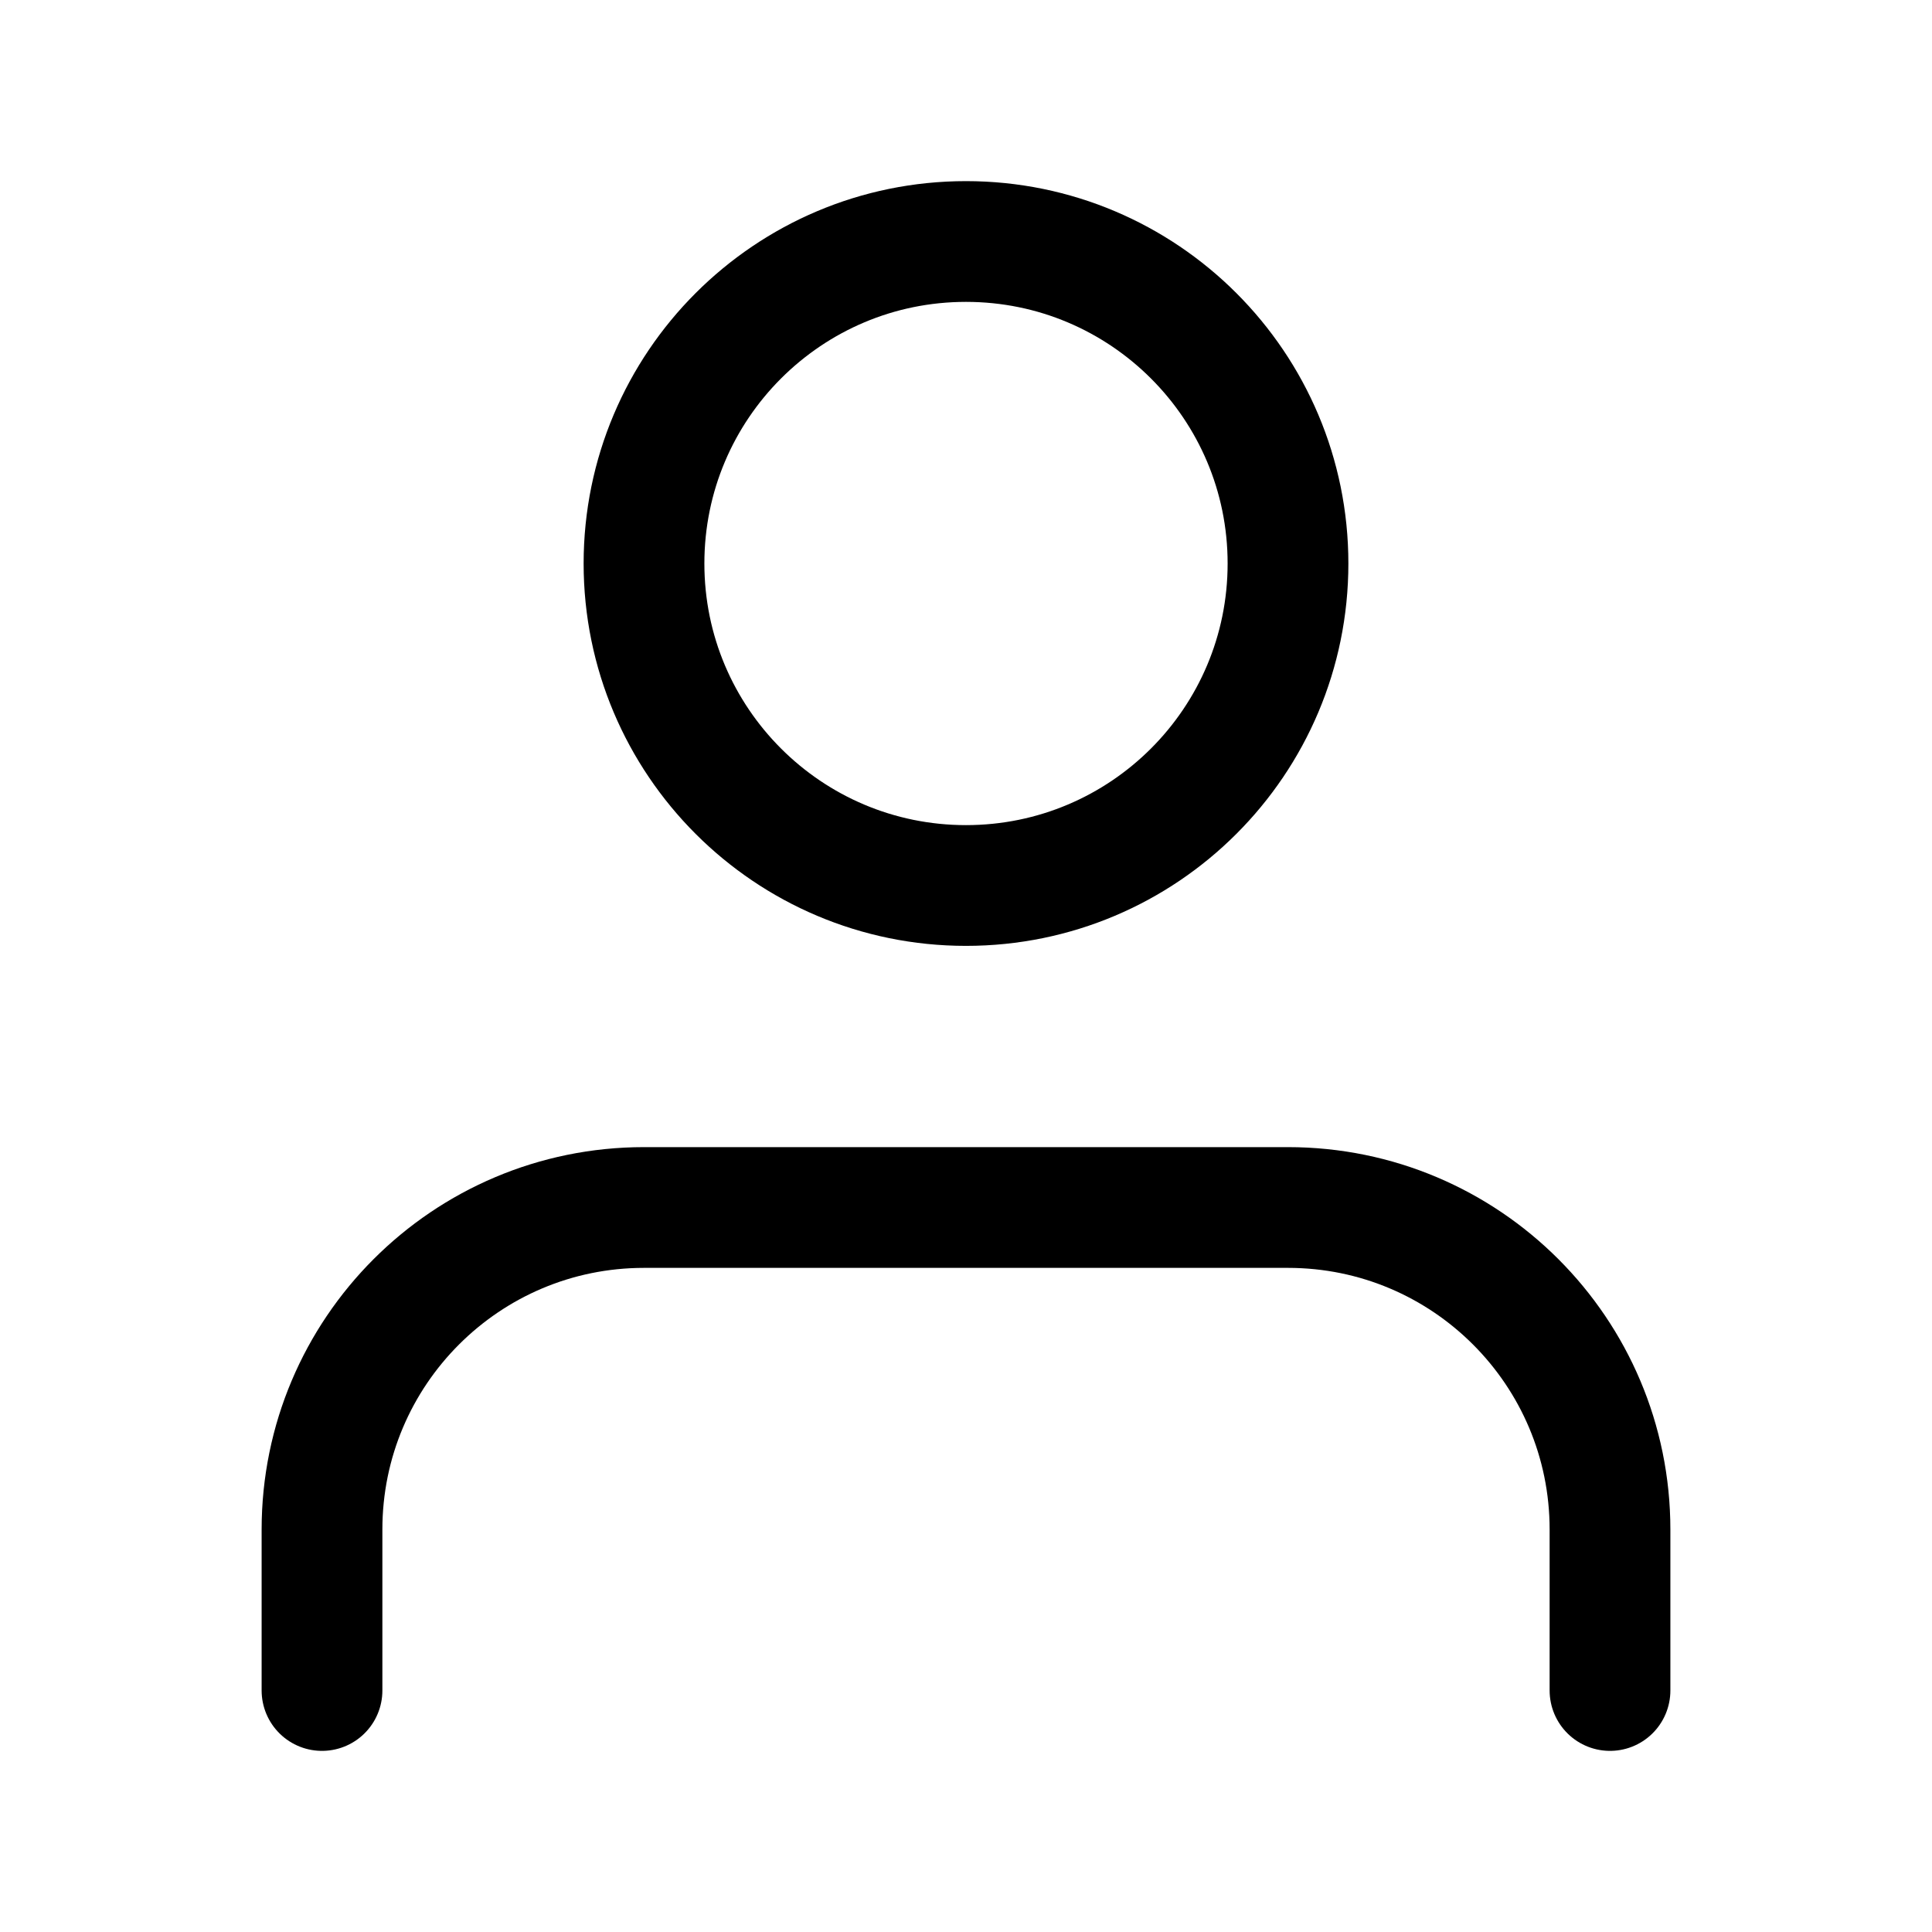
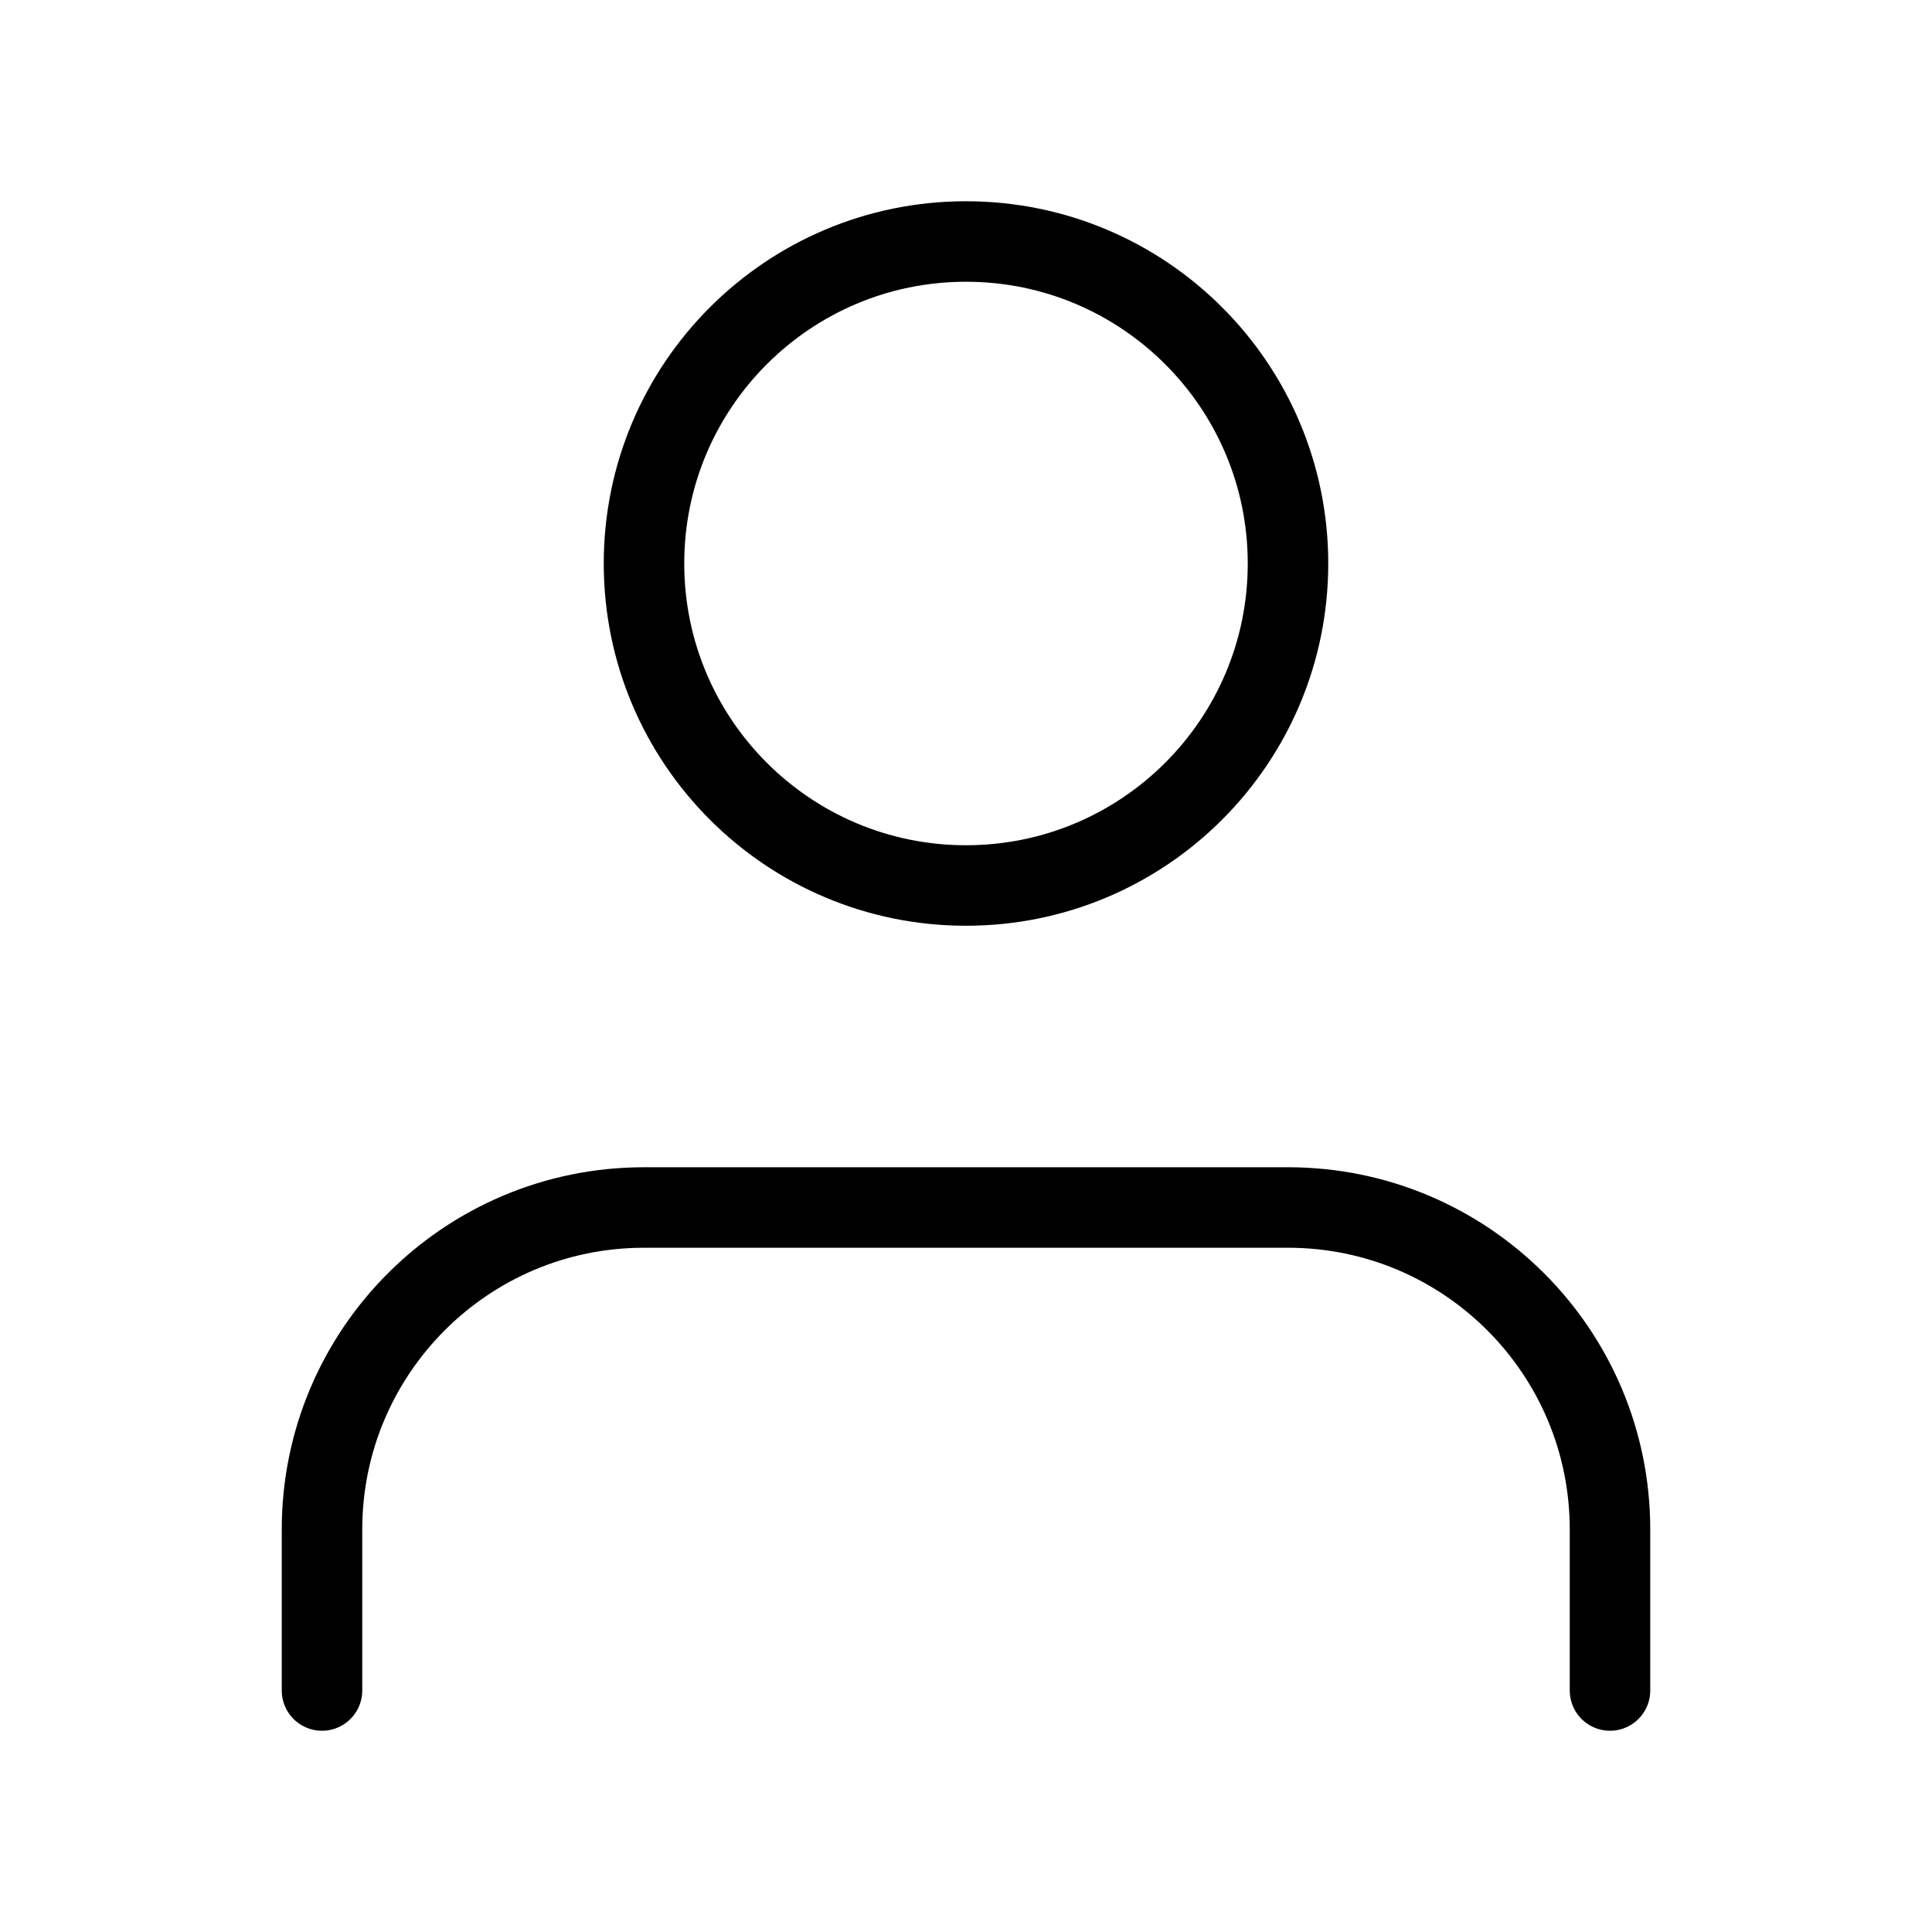
- <svg xmlns="http://www.w3.org/2000/svg" width="24" height="24" viewBox="0 0 24 24" fill="none" stroke="currentColor" stroke-width="1.5" stroke-linecap="round" stroke-linejoin="round" class="feather feather-user">
+ <svg xmlns="http://www.w3.org/2000/svg" width="24" height="24" viewBox="0 0 24 24" fill="none" stroke="currentColor" stroke-width="1" stroke-linecap="round" stroke-linejoin="round" class="feather feather-user">
  <path d="M20 21v-2a4 4 0 0 0-4-4H8a4 4 0 0 0-4 4v2" />
  <circle cx="12" cy="7" r="4" />
</svg>
